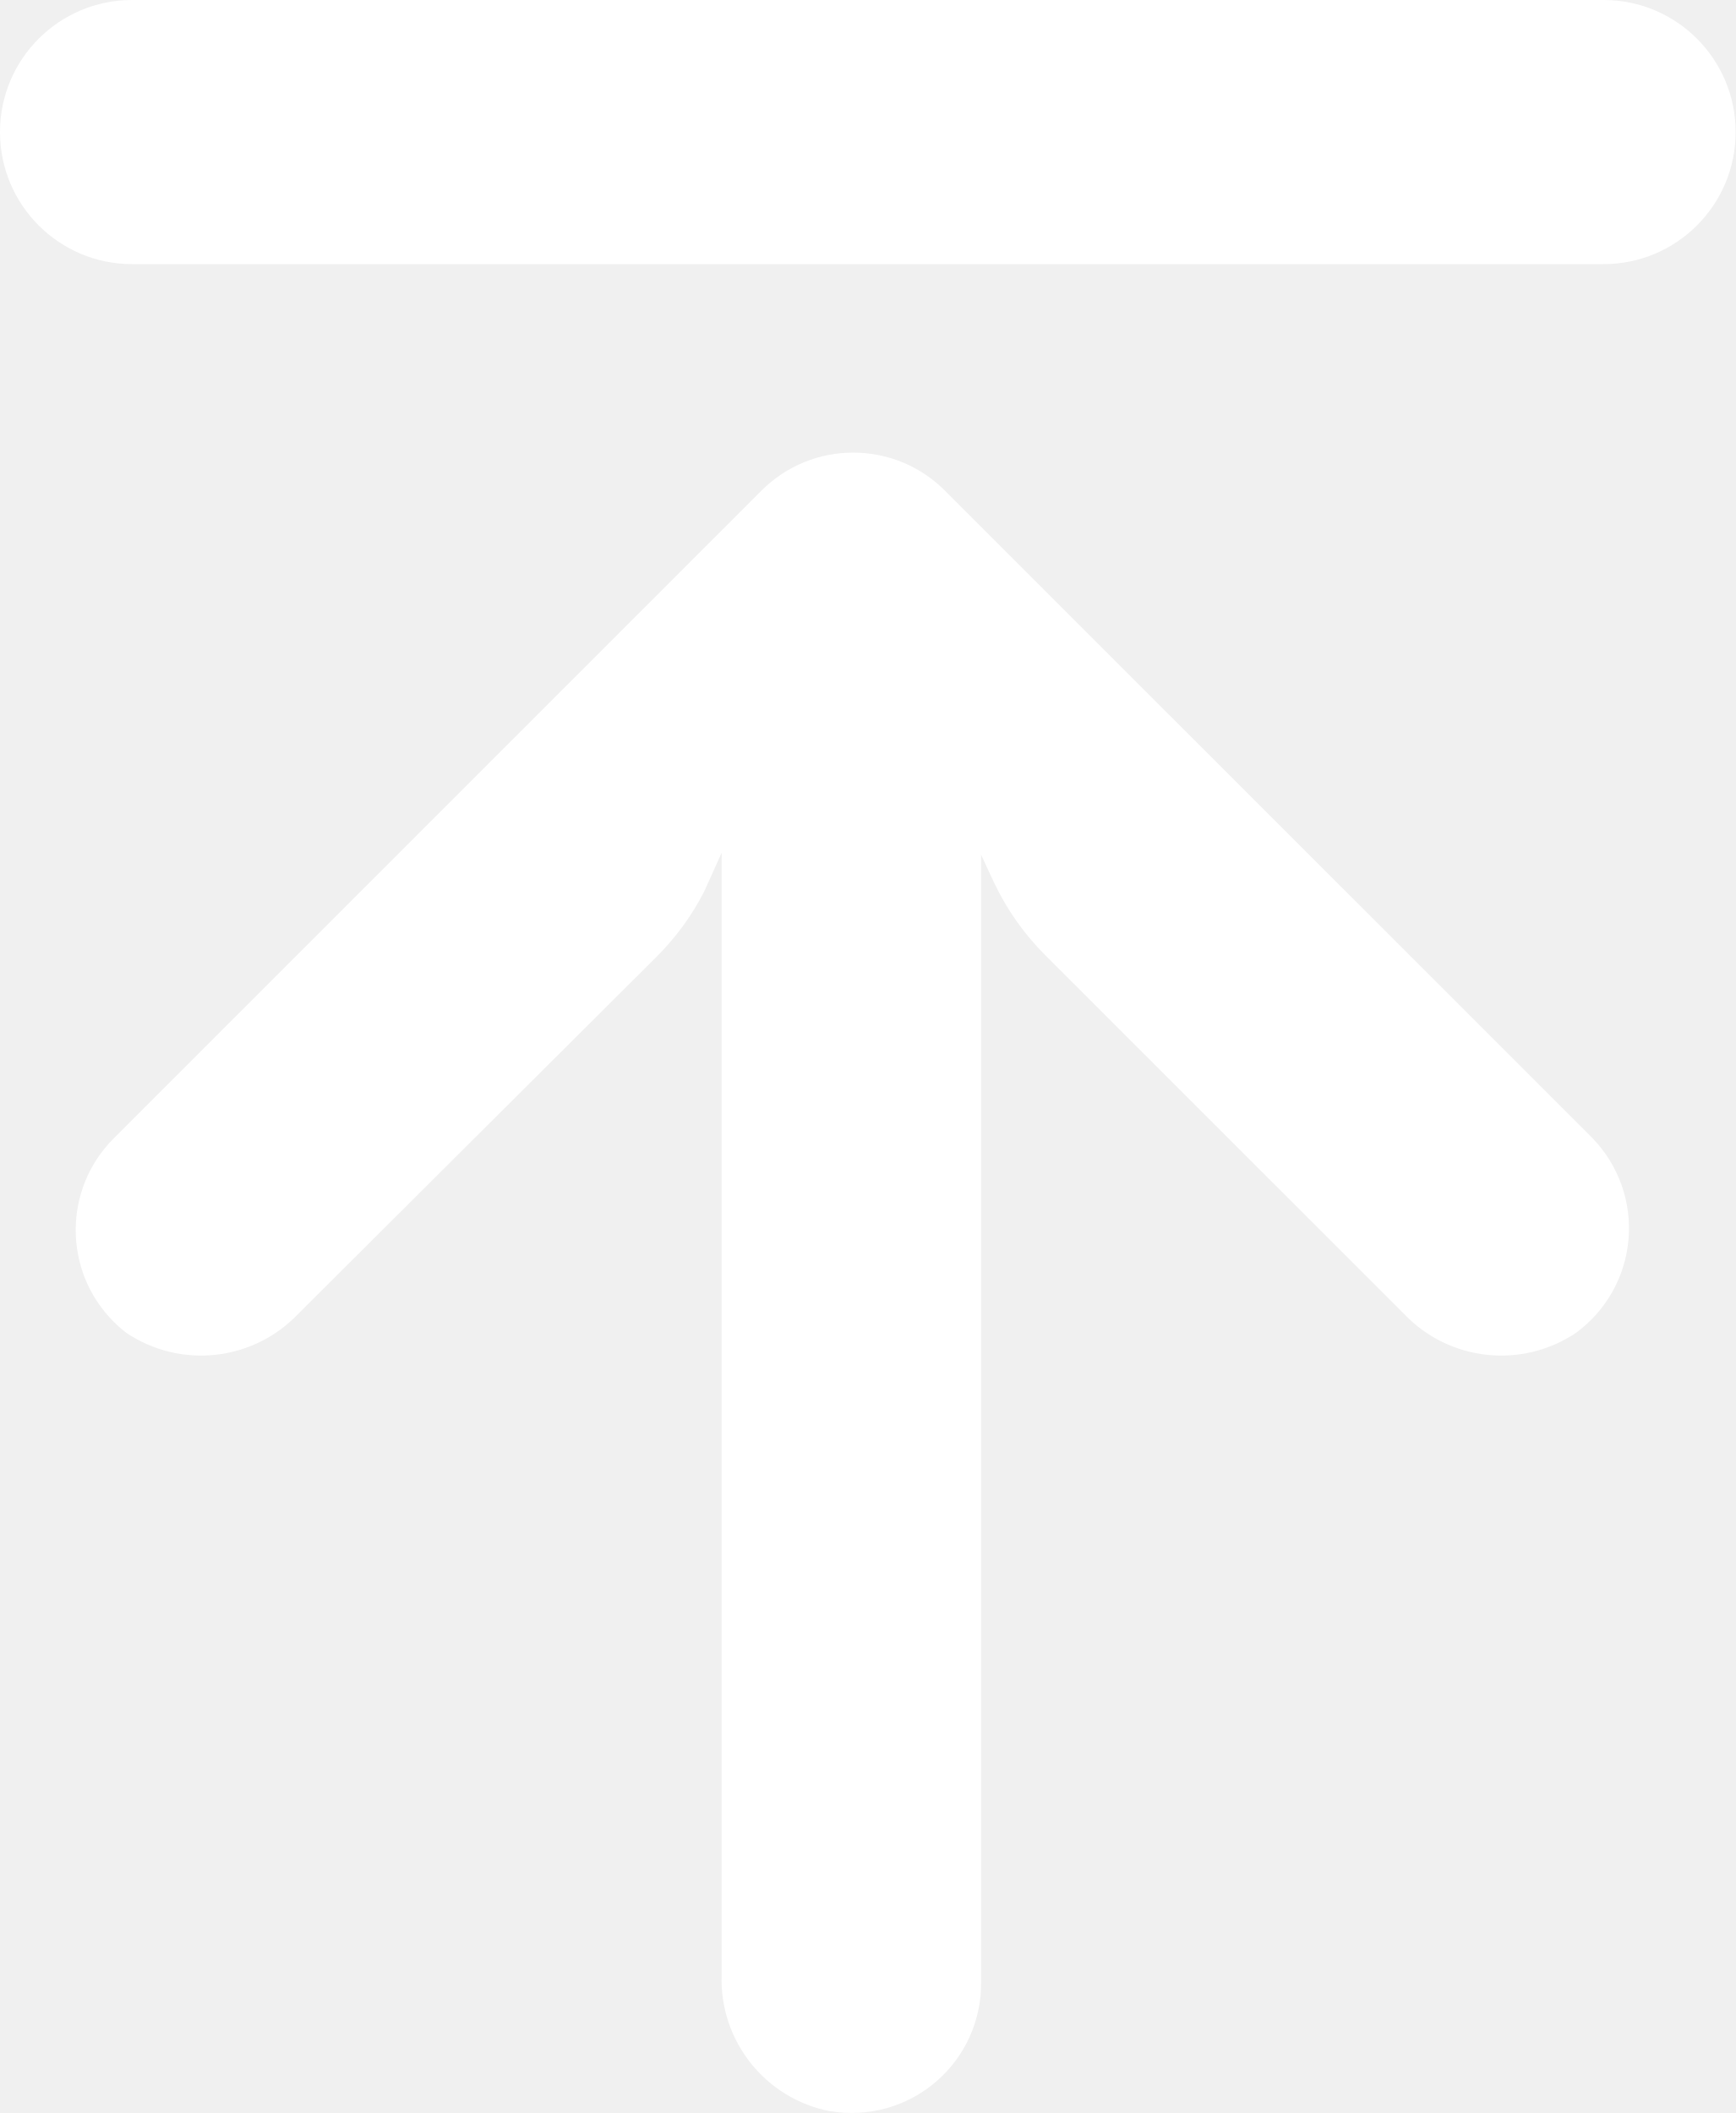
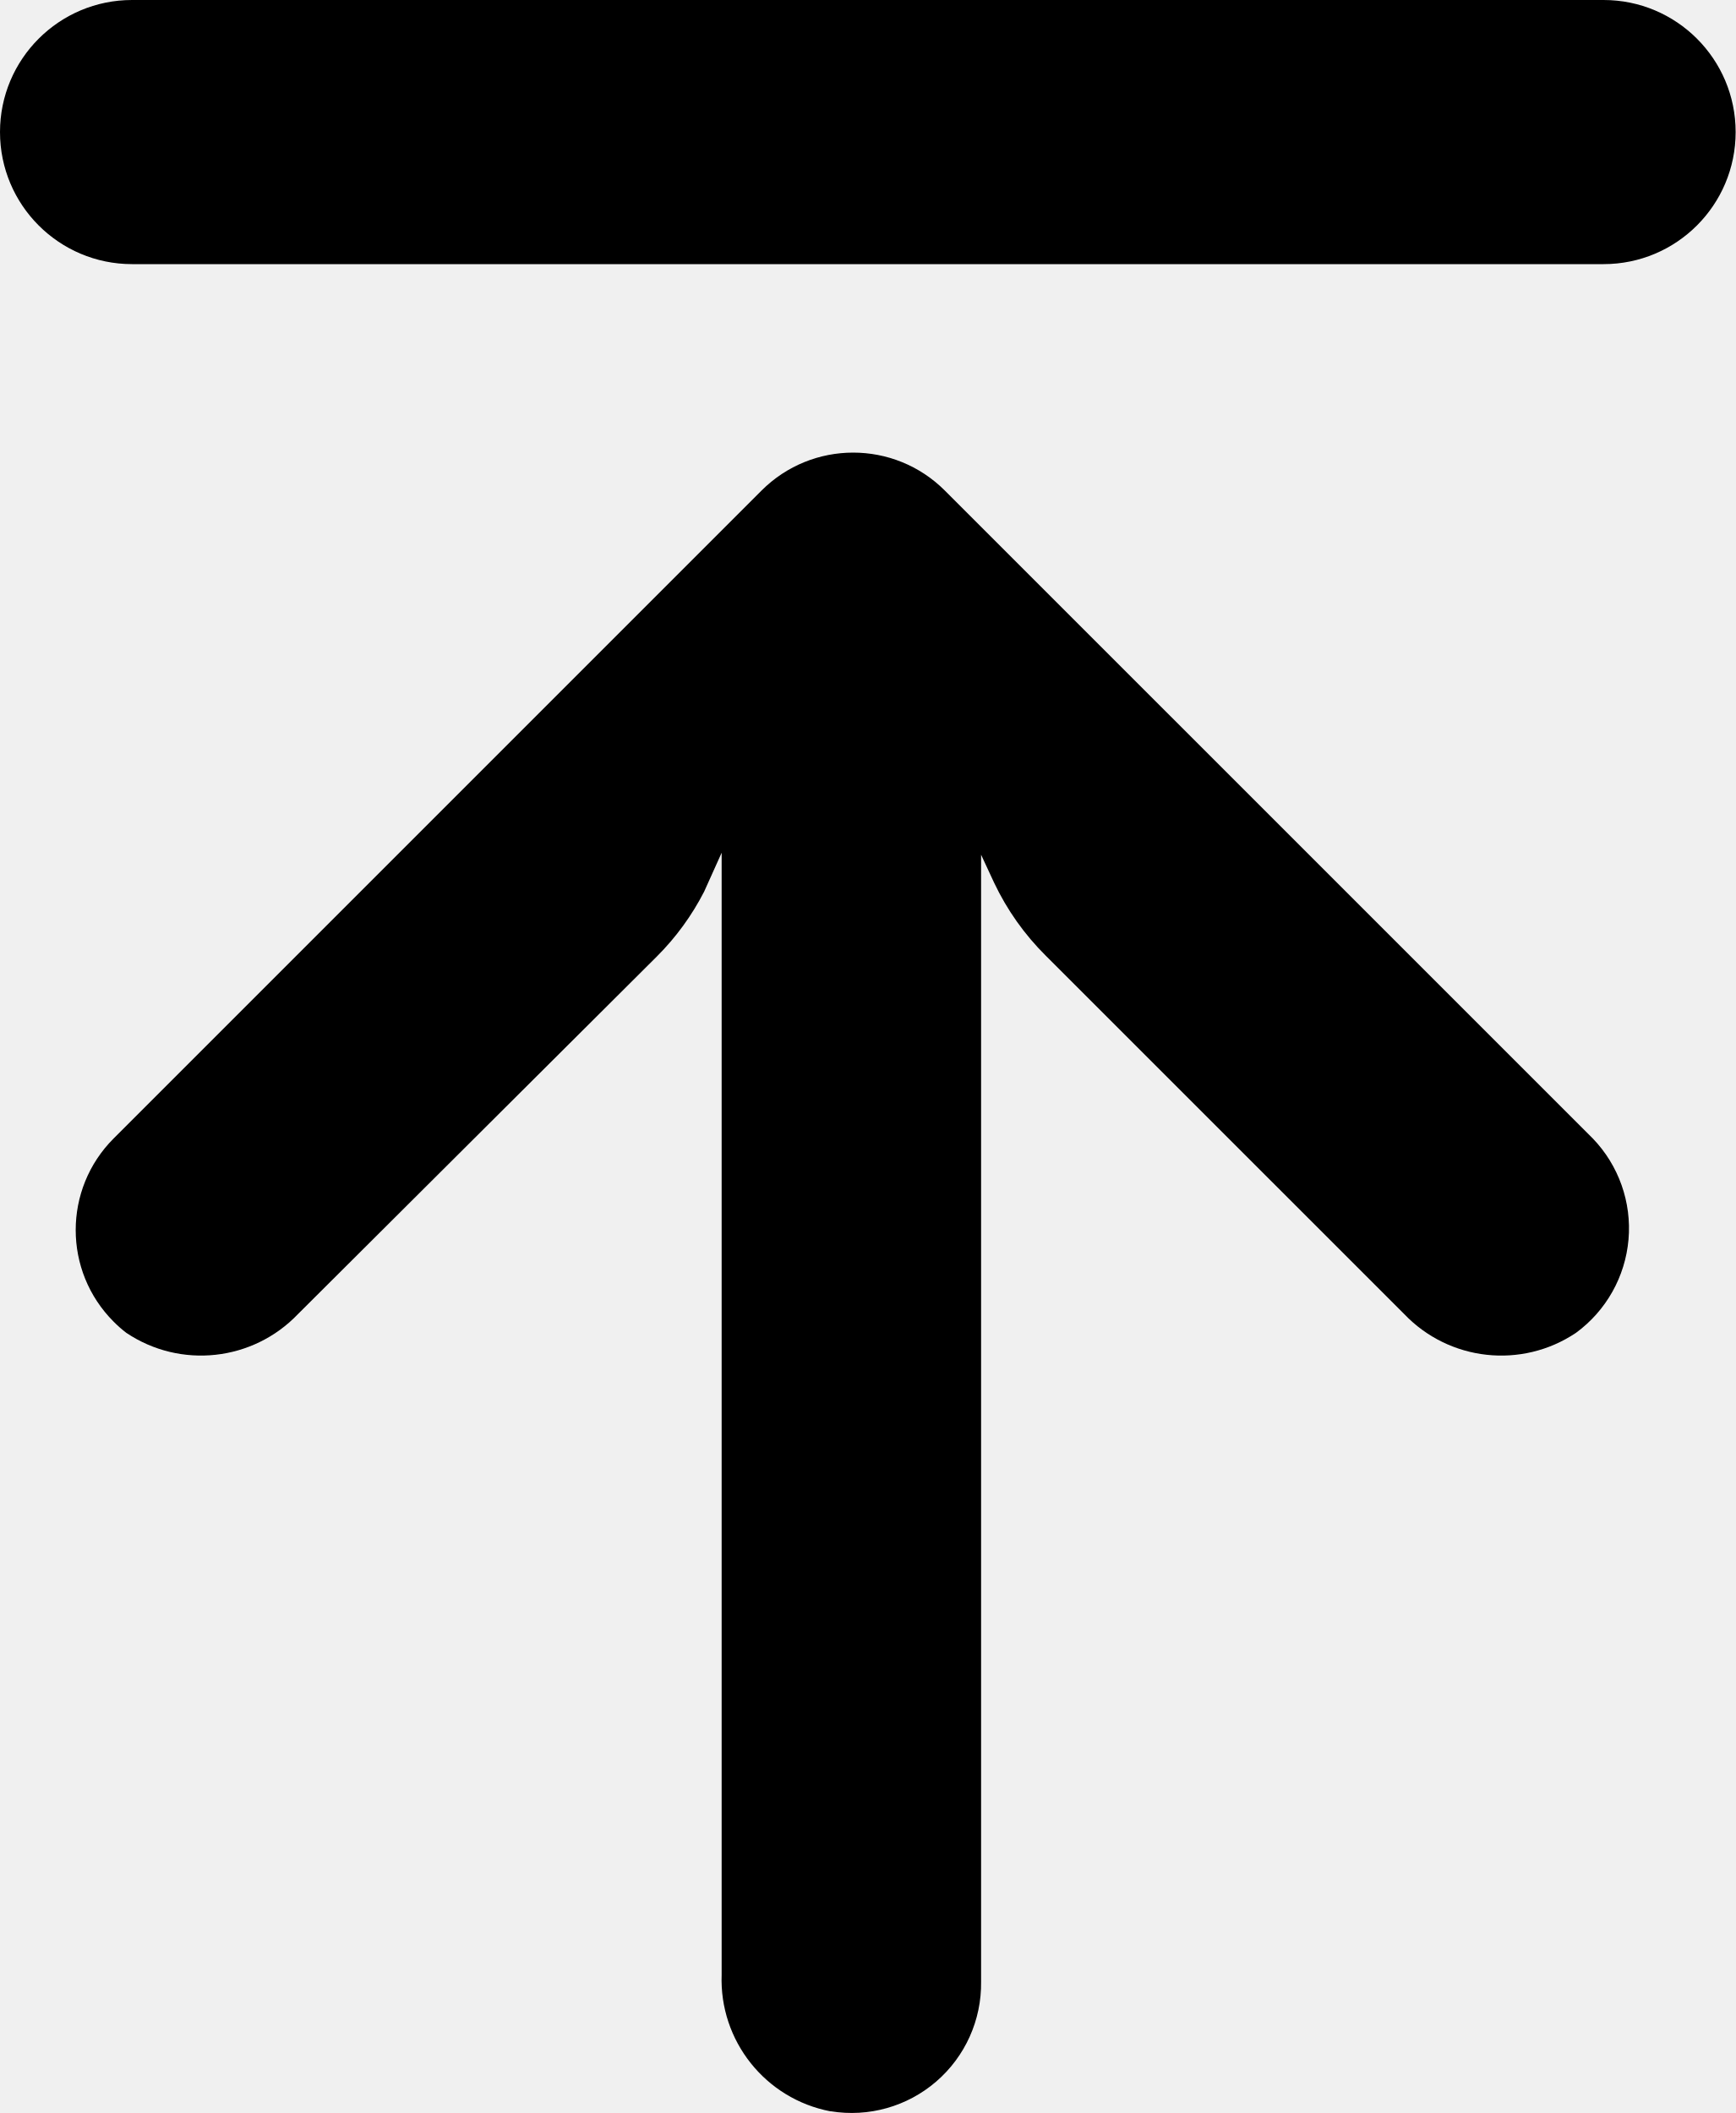
<svg xmlns="http://www.w3.org/2000/svg" width="23" height="28" viewBox="0 0 23 28">
  <g id="c3d44a96835f93a7cd90e70b15ba7555-comm_btn_top" transform="translate(-3262 -3658)">
-     <path id="c3d44a96835f93a7cd90e70b15ba7555-Path_23335" data-name="Path 23335" d="M1137.006,709.978a1.777,1.777,0,0,1-1.443-1.812V693.3l-.232.515a3.421,3.421,0,0,1-.626.859l-4.756,4.739a1.777,1.777,0,0,1-2.275.249,1.644,1.644,0,0,1-.168-.148,1.717,1.717,0,0,1,0-2.428l8.586-8.586v0a1.718,1.718,0,0,1,2.428,0l8.587,8.586a1.717,1.717,0,0,1-.223,2.576,1.778,1.778,0,0,1-2.276-.249l-4.748-4.747a3.431,3.431,0,0,1-.687-.97l-.172-.37V708.26a1.715,1.715,0,0,1-1.992,1.717ZM1127.75,685.5a1.75,1.75,0,1,1,0-3.5h19.5a1.75,1.75,0,1,1,0,3.5Z" transform="translate(2136 2976)" fill="#fff" />
+     <path id="c3d44a96835f93a7cd90e70b15ba7555-Path_23335" data-name="Path 23335" d="M1137.006,709.978a1.777,1.777,0,0,1-1.443-1.812V693.3l-.232.515a3.421,3.421,0,0,1-.626.859l-4.756,4.739a1.777,1.777,0,0,1-2.275.249,1.644,1.644,0,0,1-.168-.148,1.717,1.717,0,0,1,0-2.428l8.586-8.586v0a1.718,1.718,0,0,1,2.428,0l8.587,8.586a1.717,1.717,0,0,1-.223,2.576,1.778,1.778,0,0,1-2.276-.249l-4.748-4.747a3.431,3.431,0,0,1-.687-.97l-.172-.37V708.26a1.715,1.715,0,0,1-1.992,1.717ZM1127.75,685.5a1.75,1.75,0,1,1,0-3.5h19.5a1.75,1.75,0,1,1,0,3.5Z" transform="translate(2136 2976)" fill="currentColor" />
  </g>
</svg>
